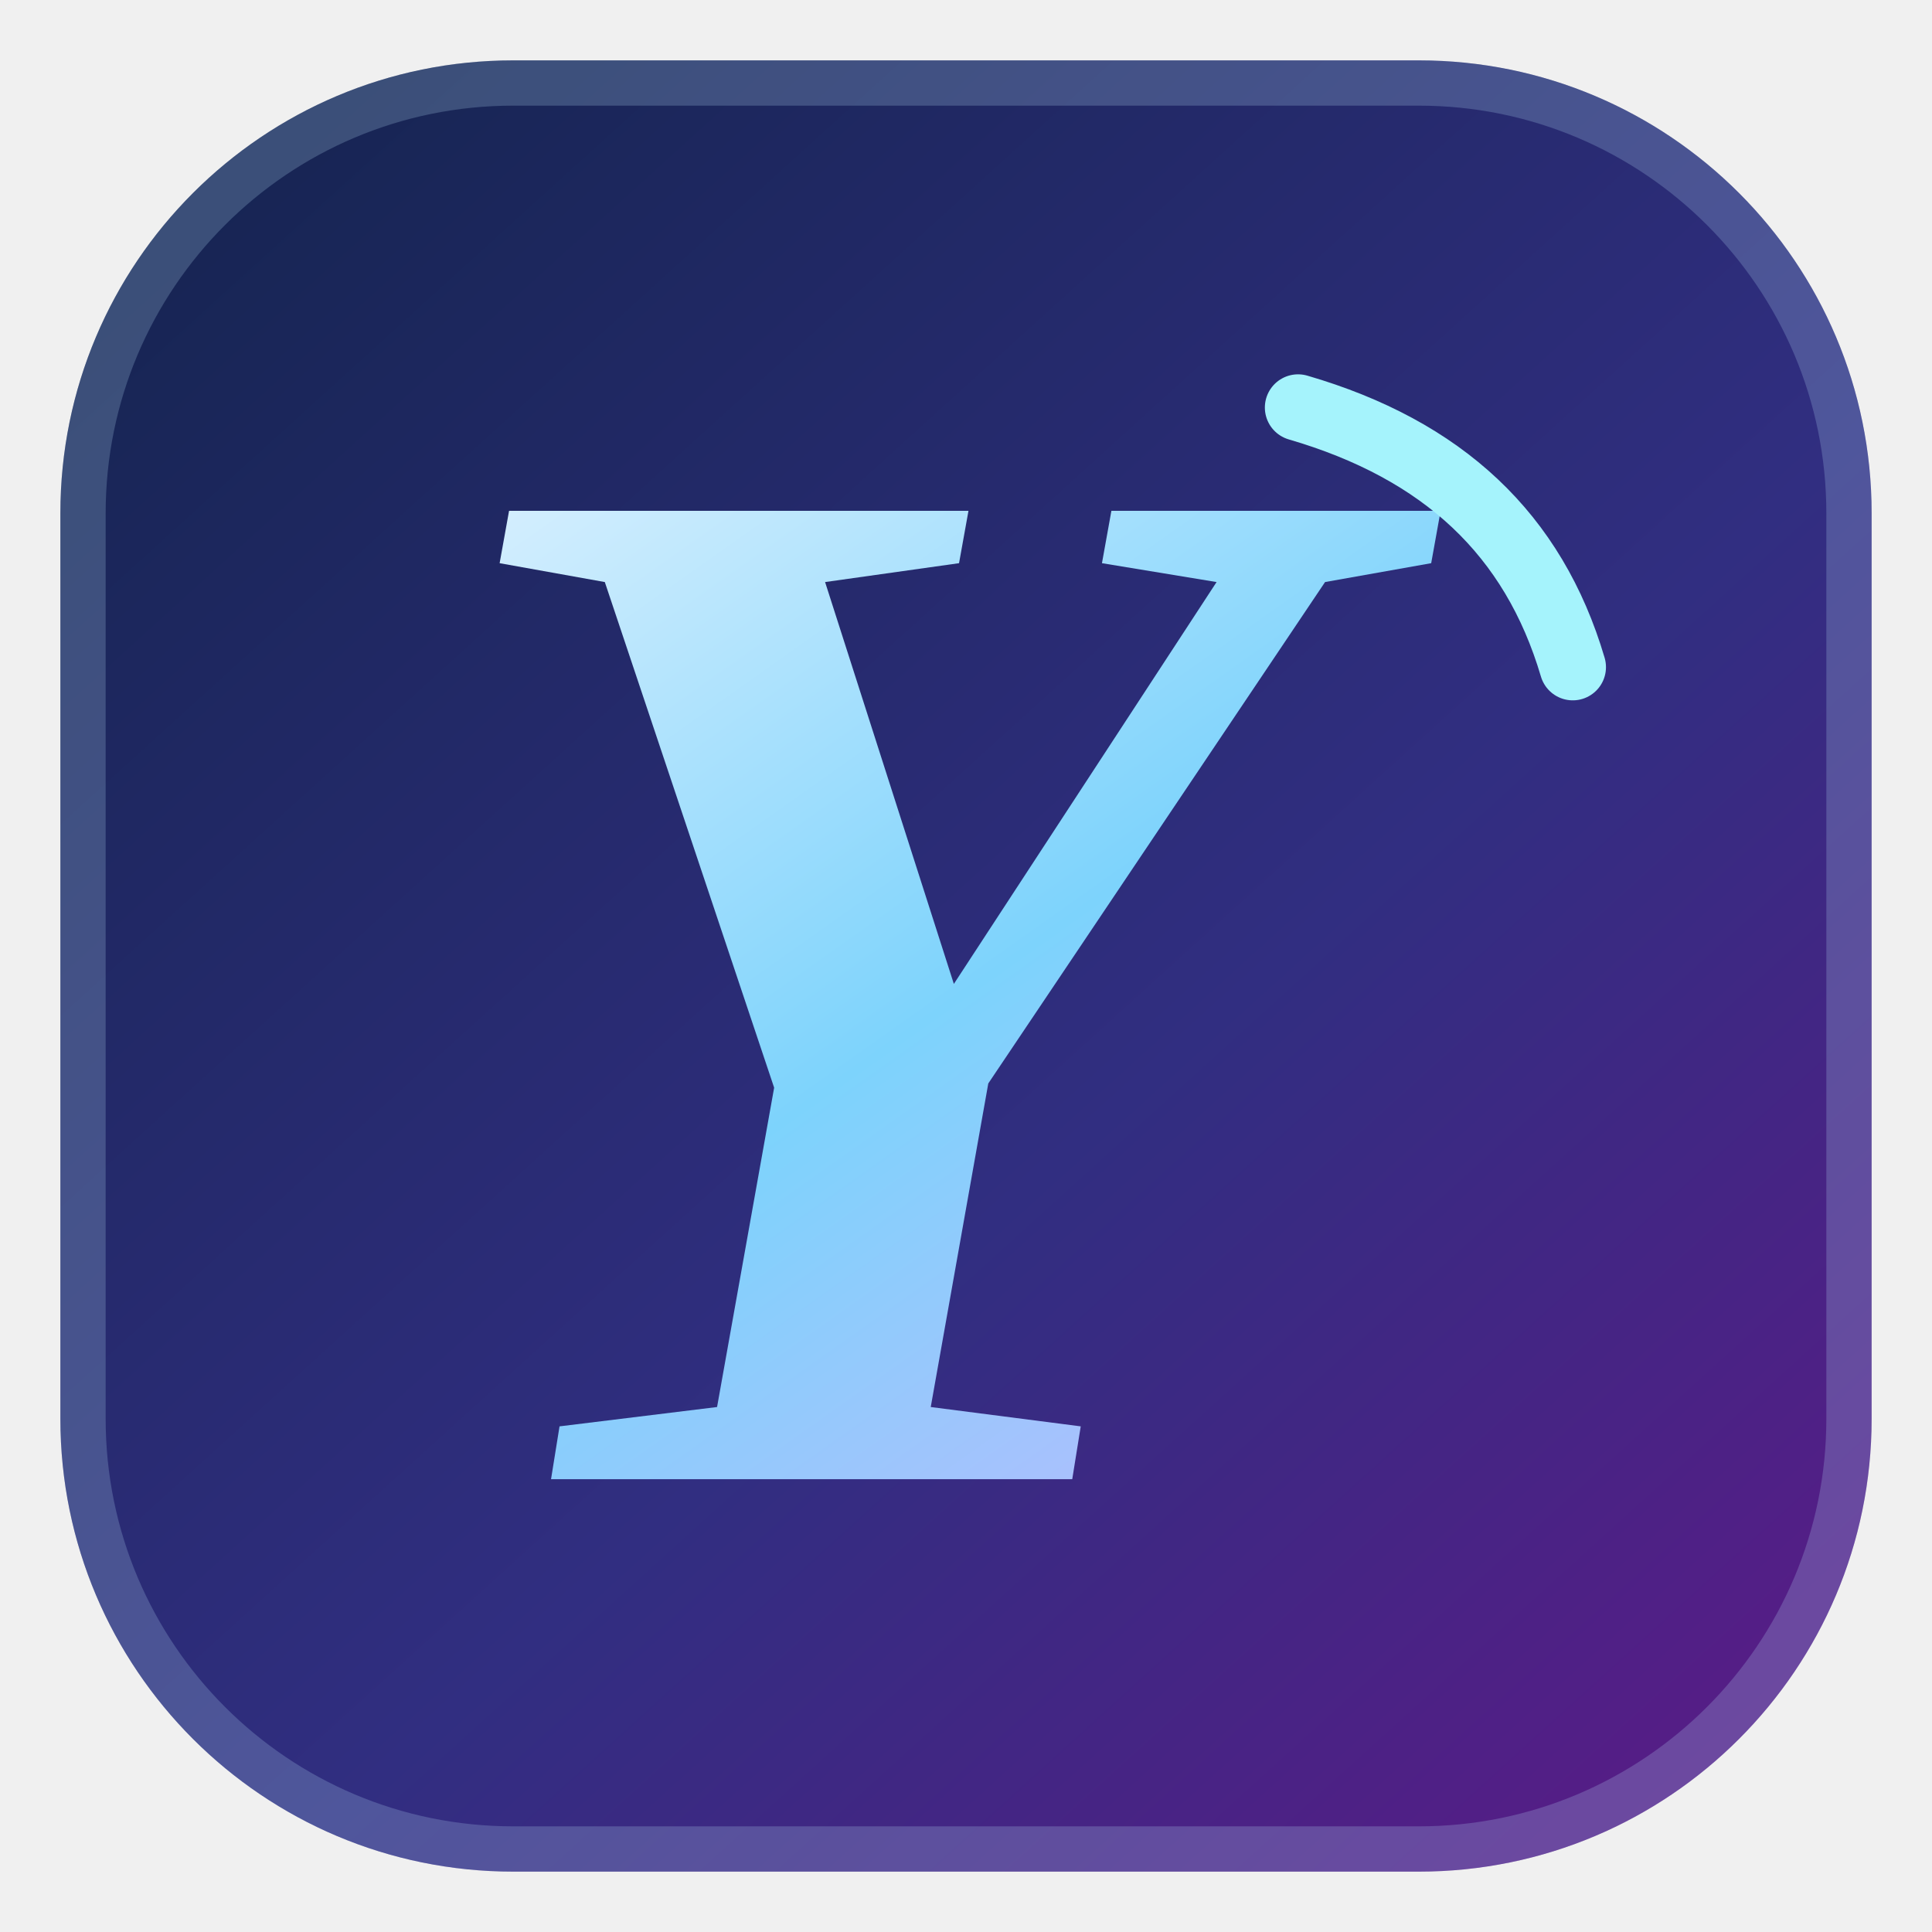
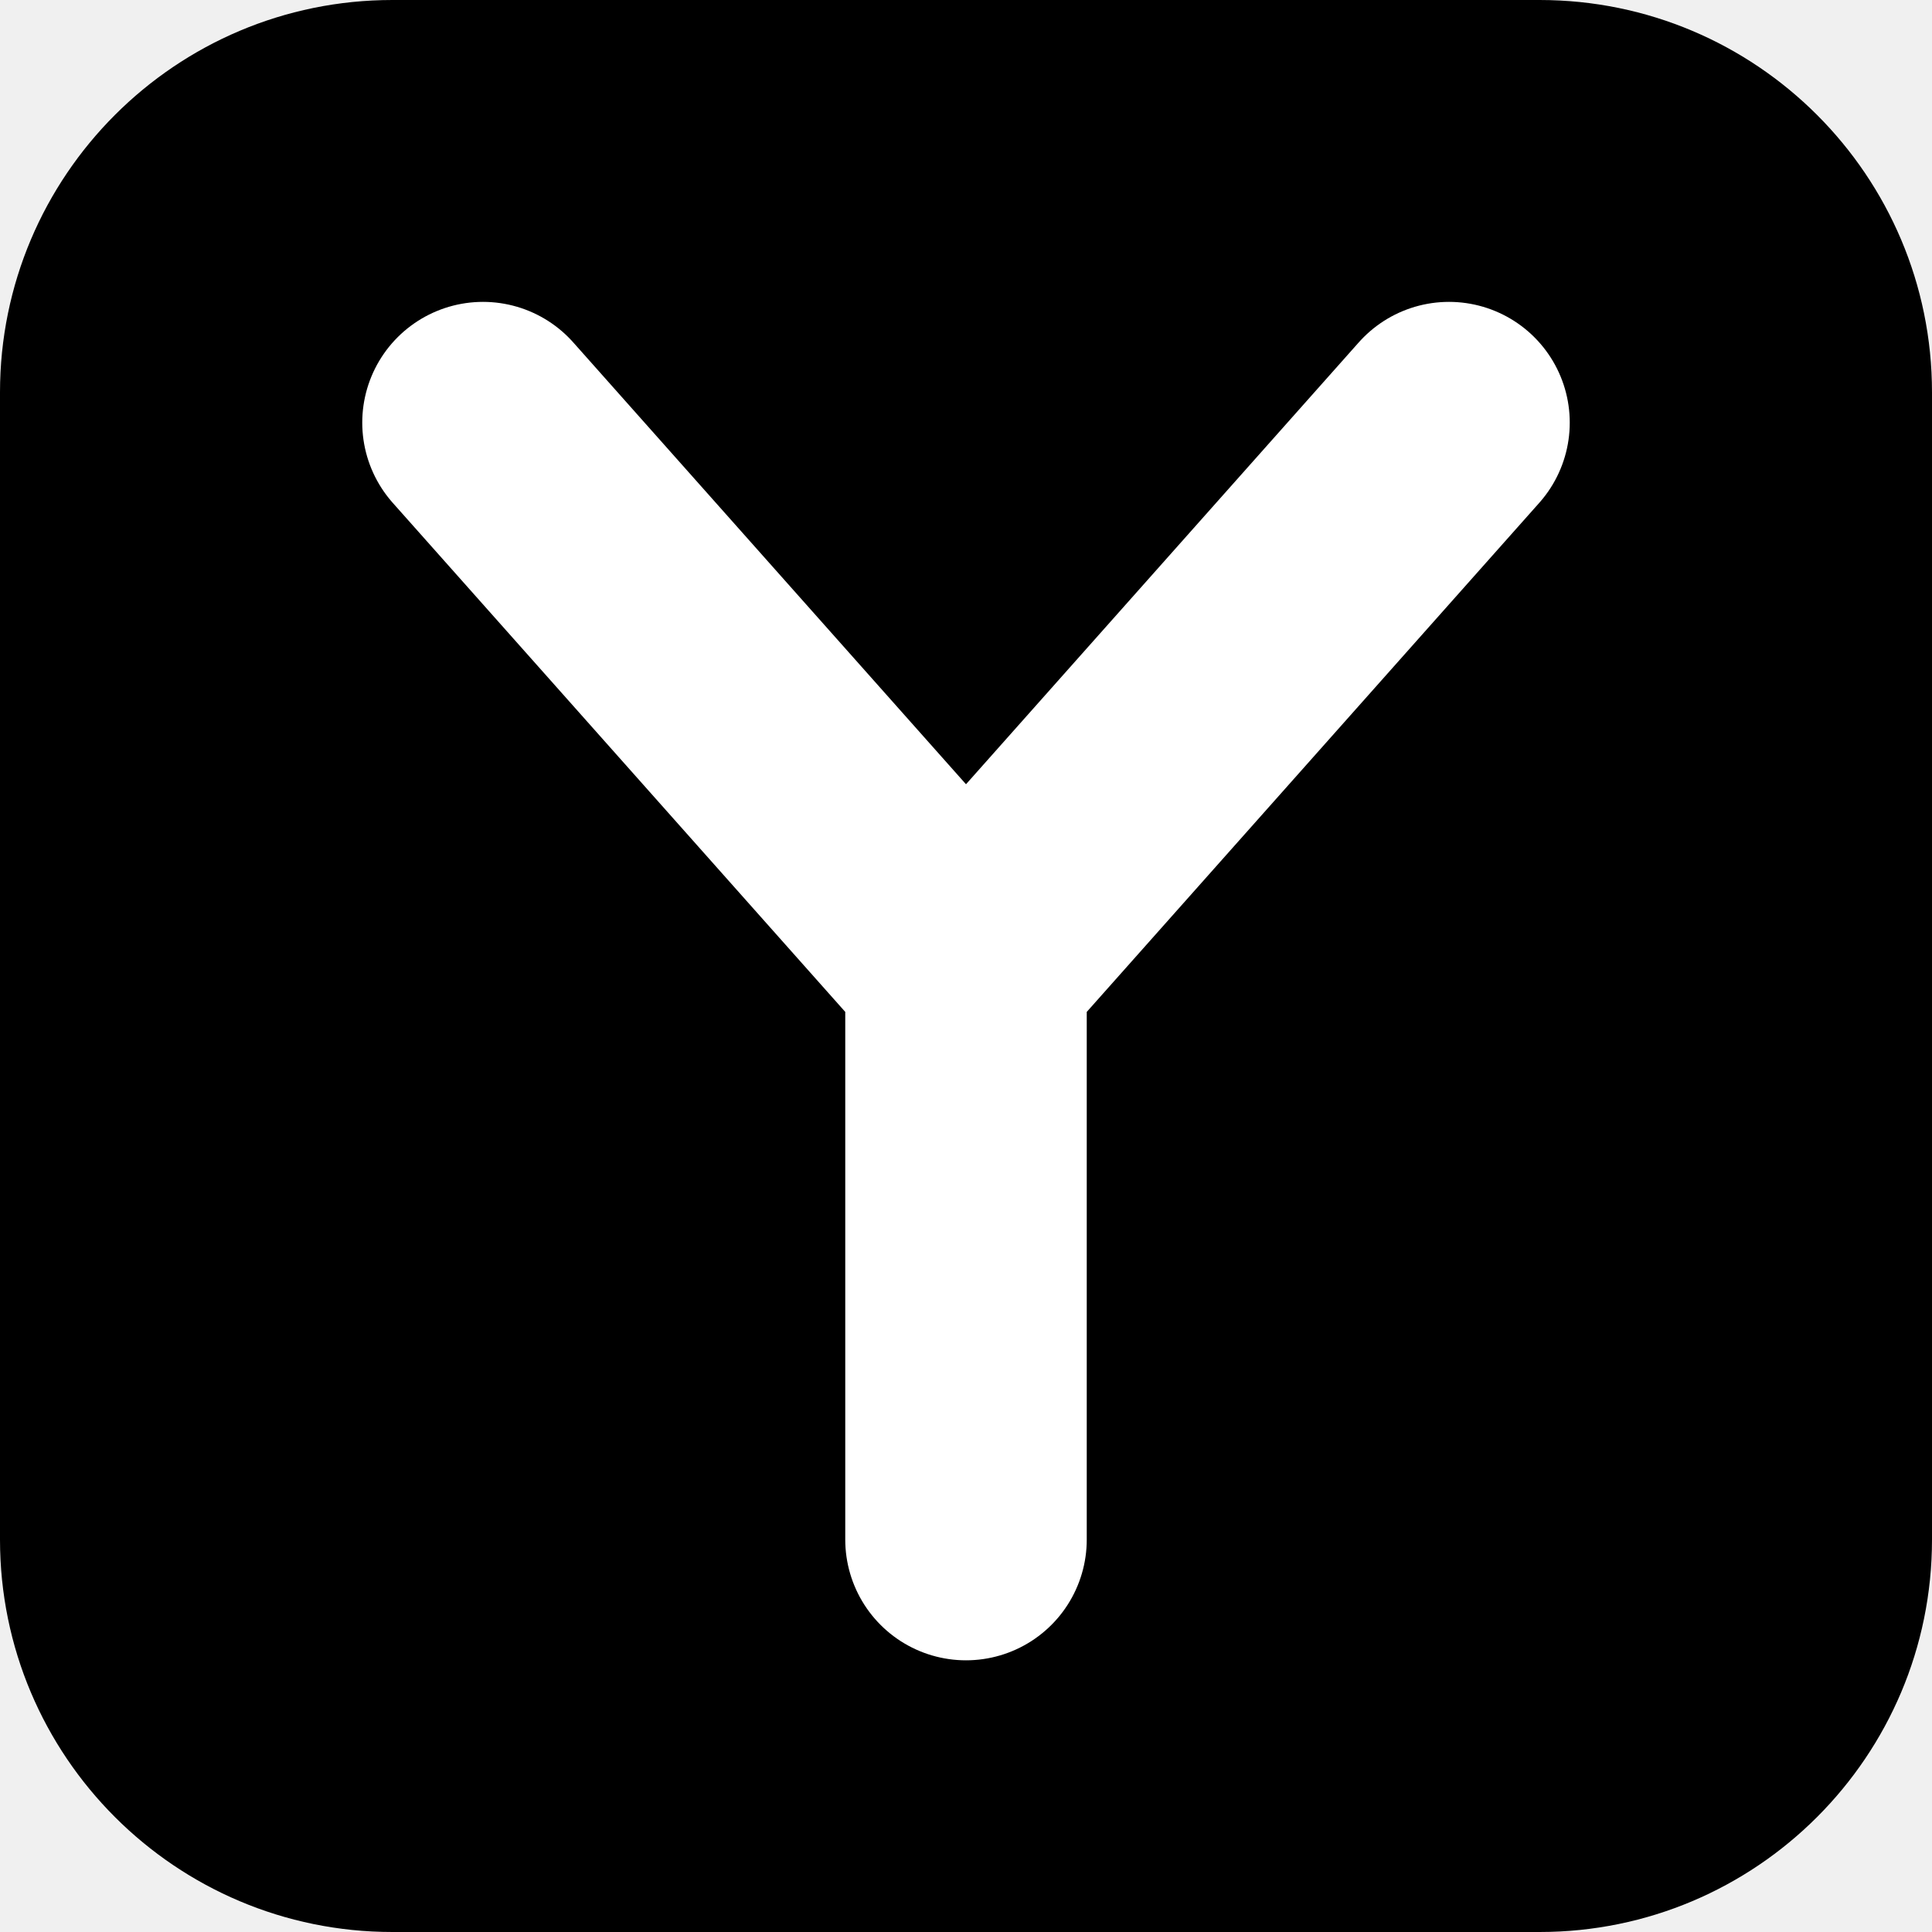
<svg xmlns="http://www.w3.org/2000/svg" viewBox="0 0 64 64" role="img" aria-label="Xavier Yang monogram">
-   <defs>
-     <linearGradient id="bg" x1="8" y1="6" x2="57" y2="60" gradientUnits="userSpaceOnUse">
-       <stop stop-color="#172554" />
-       <stop offset="0.58" stop-color="#312e81" />
-       <stop offset="1" stop-color="#581c87" />
-     </linearGradient>
-     <linearGradient id="ink" x1="18" y1="12" x2="47" y2="53" gradientUnits="userSpaceOnUse">
-       <stop stop-color="#e0f2fe" />
-       <stop offset="0.5" stop-color="#7dd3fc" />
-       <stop offset="1" stop-color="#c4b5fd" />
-     </linearGradient>
-   </defs>
-   <rect x="2" y="2" width="60" height="60" rx="15" fill="url(#bg)" />
-   <rect x="2.75" y="2.75" width="58.5" height="58.5" rx="14.25" fill="none" stroke="#bae6fd" stroke-opacity="0.22" stroke-width="1.5" />
-   <text x="29" y="49" fill="url(#ink)" font-family="Georgia, 'Times New Roman', serif" font-size="49" font-style="italic" font-weight="700" text-anchor="middle">Y</text>
-   <path d="M43 13.5c4.8 1.4 7.8 4.2 9.1 8.6" fill="none" stroke="#a5f3fc" stroke-linecap="round" stroke-width="2.2" />
+   <rect width="64" height="64" rx="13" fill="#000" />
+   <path d="M16 14 32 32 48 14M32 32v19" fill="none" stroke="#fff" stroke-width="8" stroke-linecap="round" stroke-linejoin="round" />
</svg>
